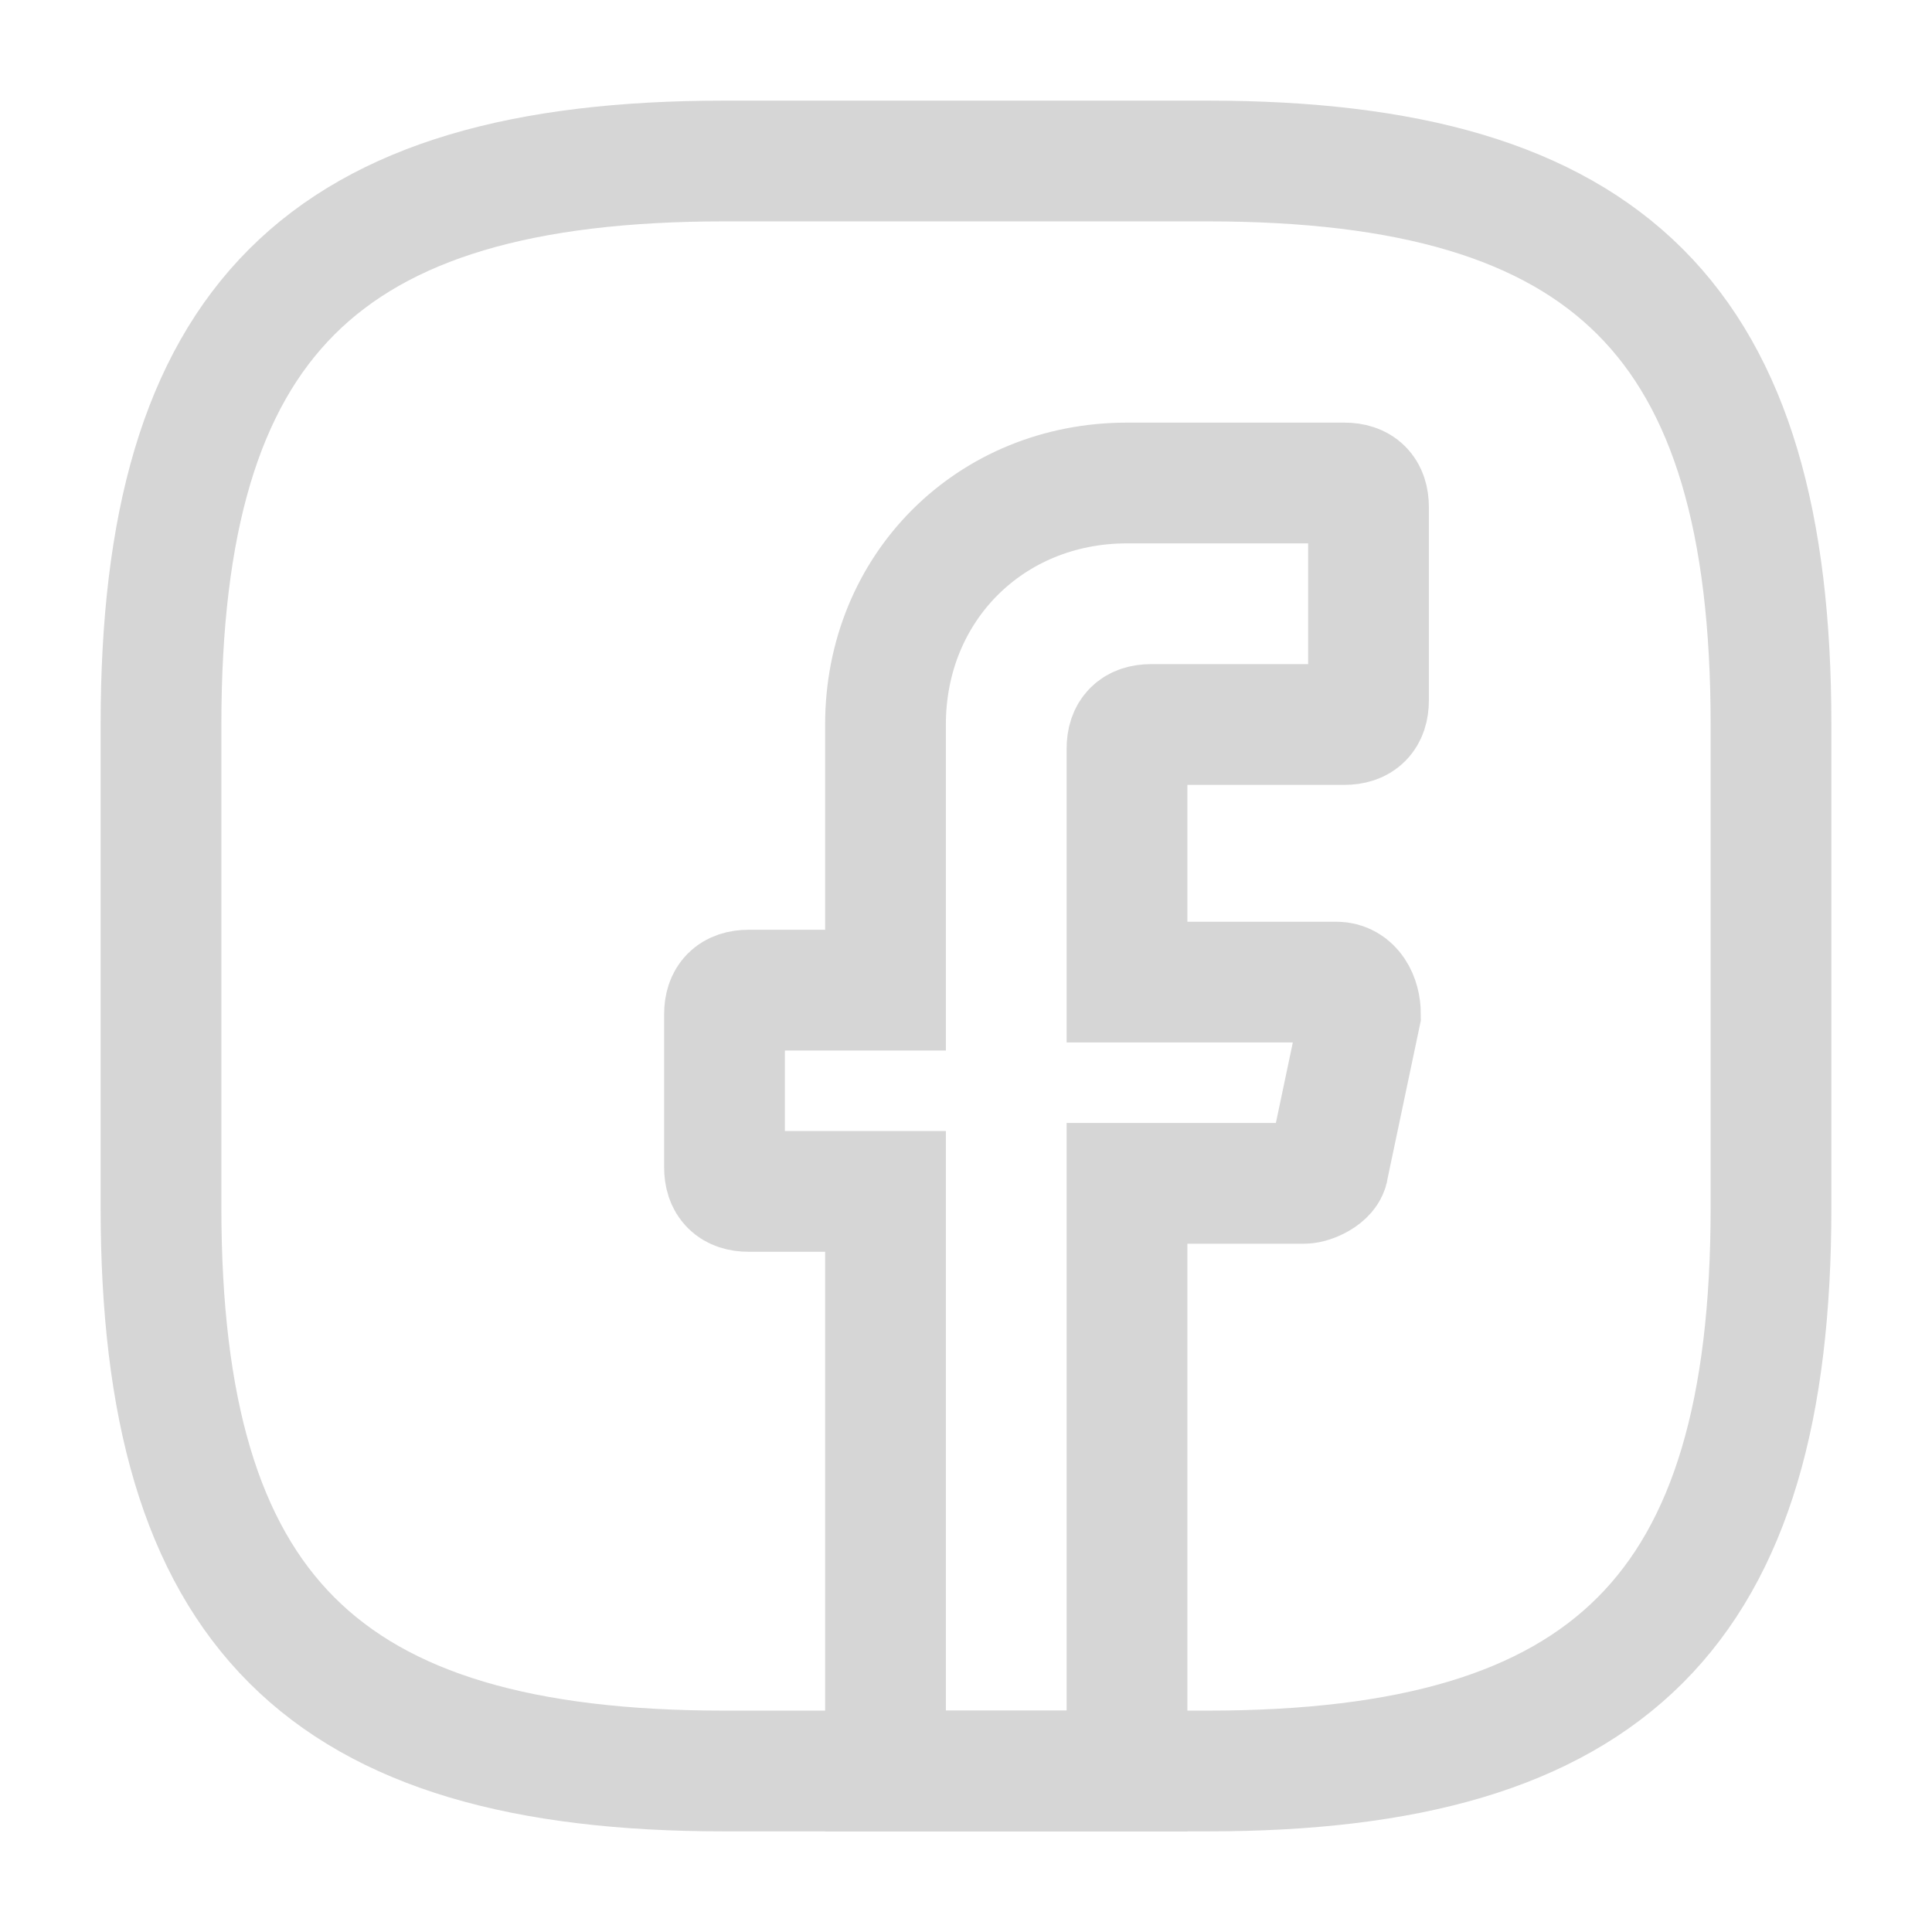
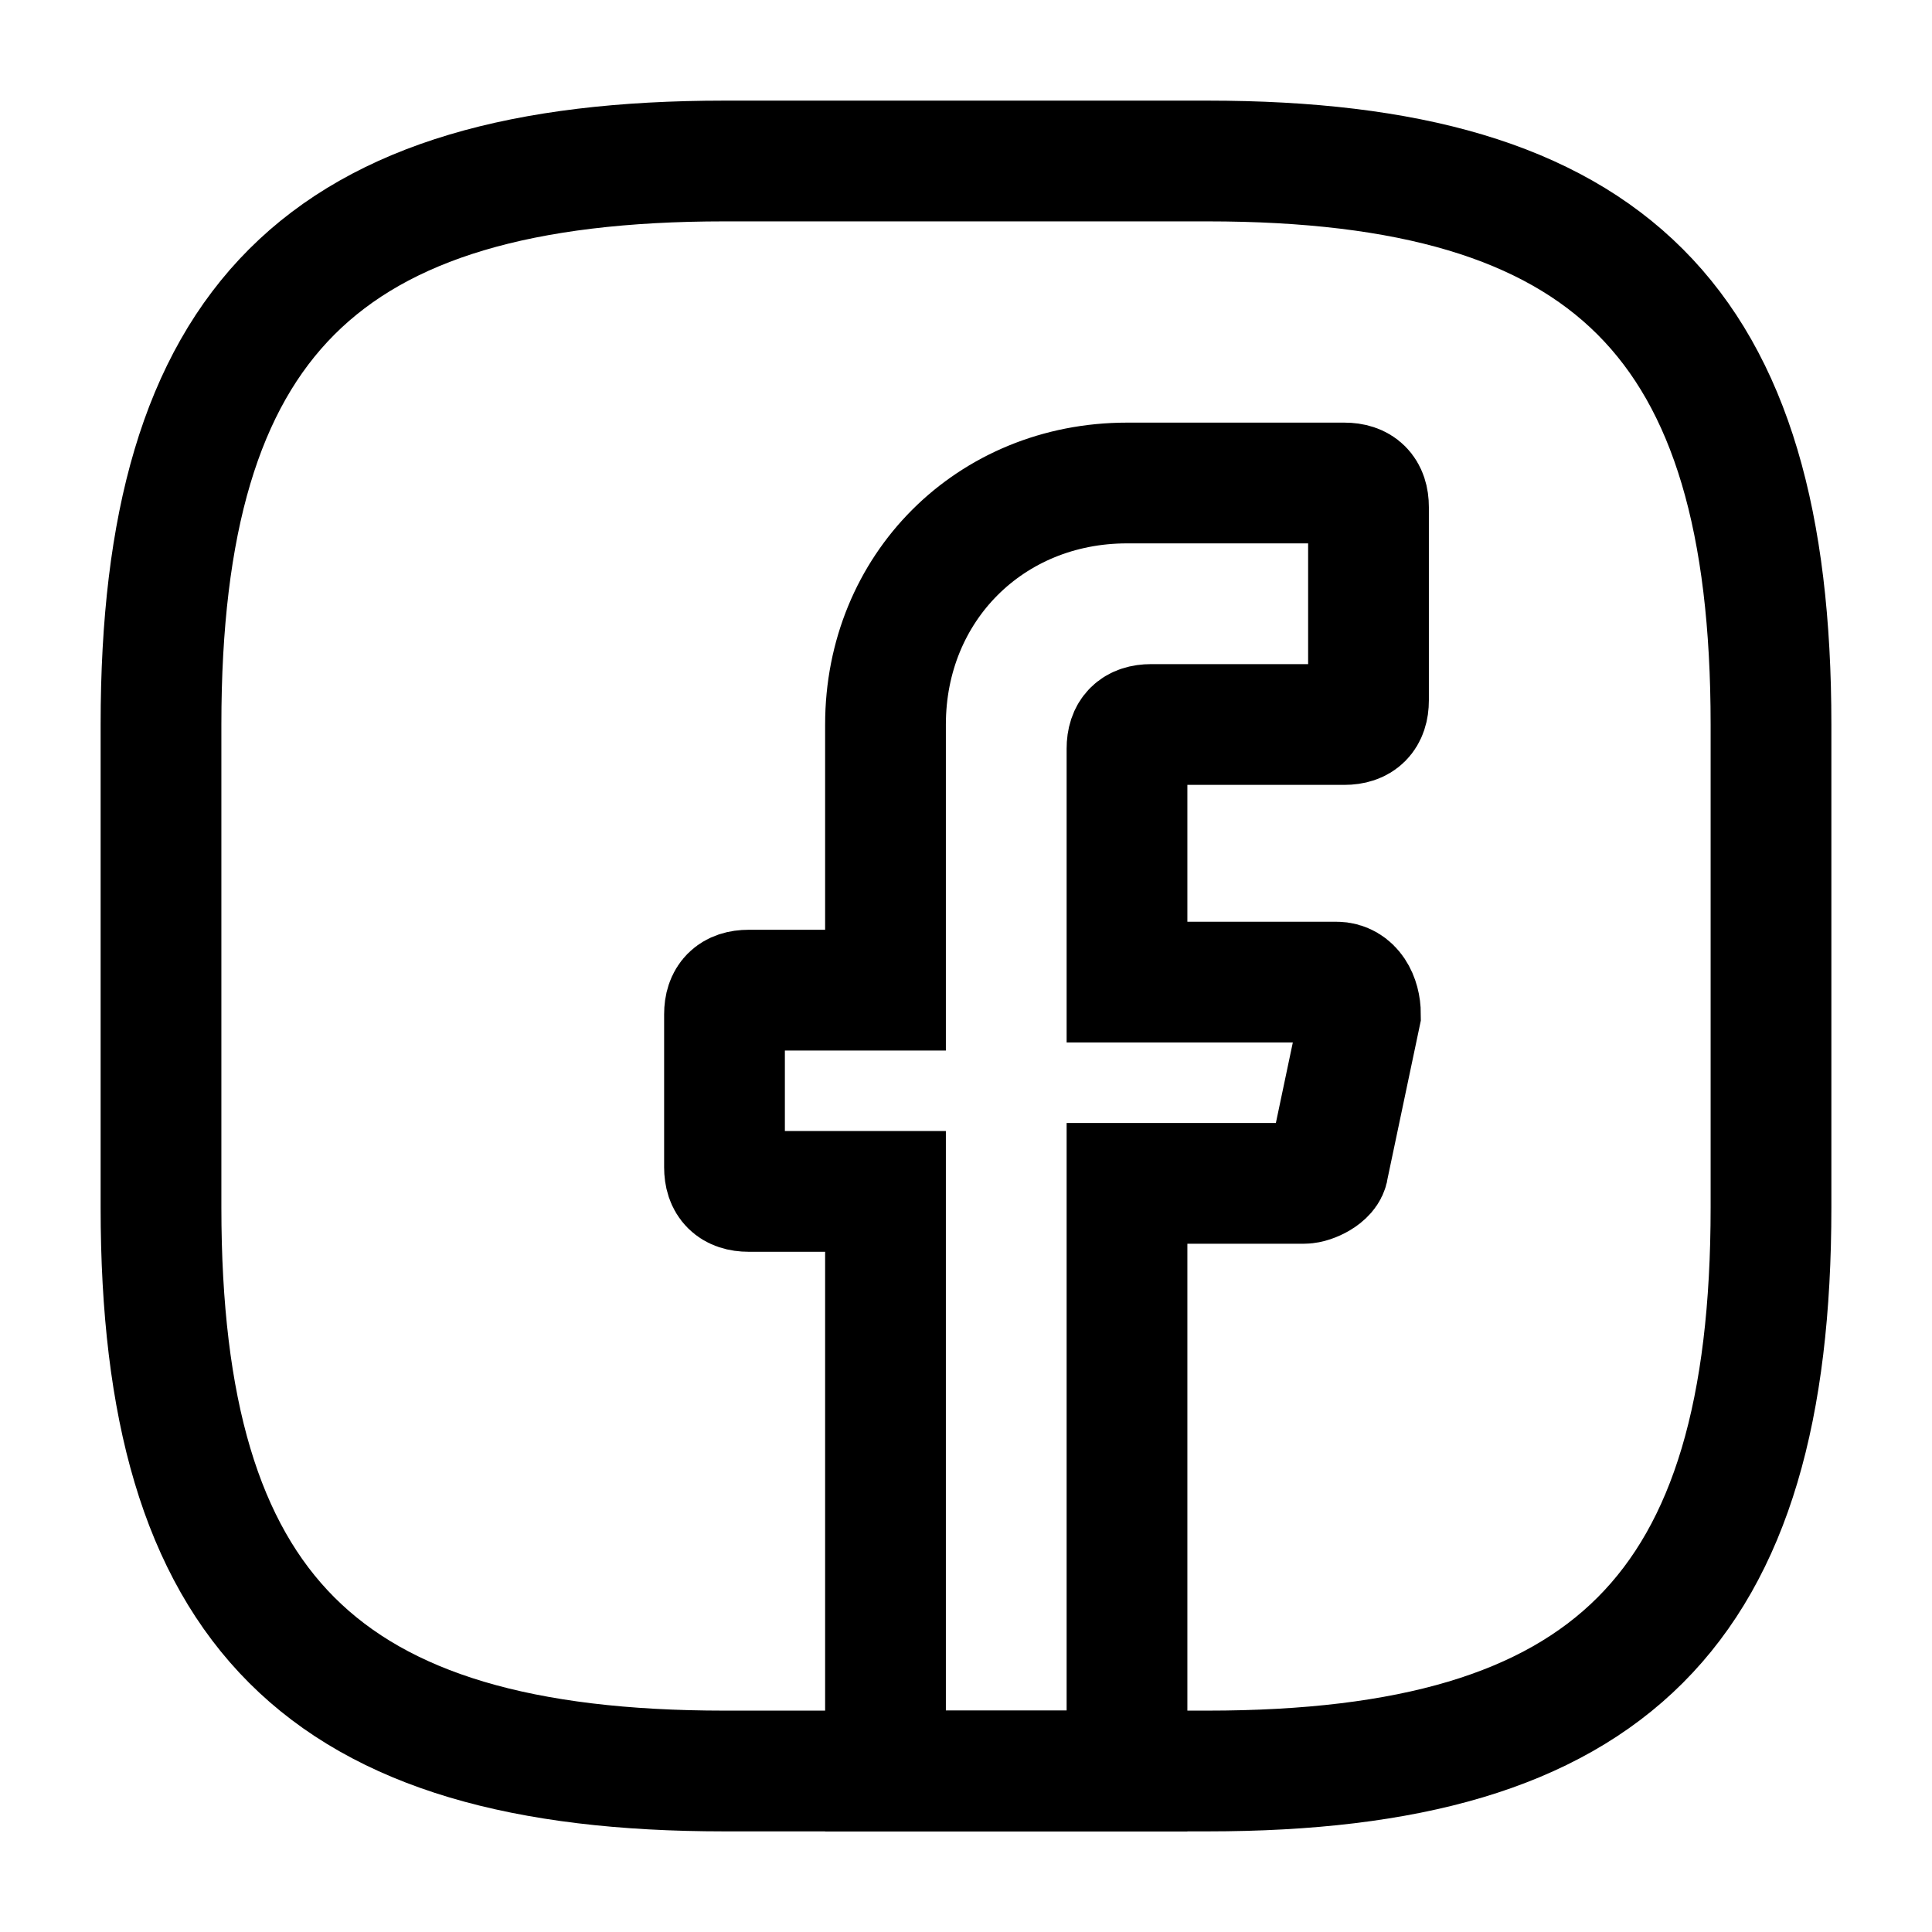
- <svg xmlns="http://www.w3.org/2000/svg" width="24" height="24" viewBox="0 0 24 24" fill="none">
-   <path d="M14 9.3V12.2H16.6C16.8 12.2 16.9 12.4 16.9 12.6L16.5 14.5C16.5 14.6 16.3 14.7 16.2 14.7H14V22H11V14.8H9.3C9.1 14.8 9 14.7 9 14.5V12.6C9 12.4 9.1 12.3 9.3 12.3H11V9C11 7.3 12.3 6 14 6H16.7C16.9 6 17 6.1 17 6.3V8.7C17 8.9 16.9 9 16.7 9H14.3C14.1 9 14 9.1 14 9.3Z" stroke="#D6D6D6" stroke-width="1.5" stroke-miterlimit="10" stroke-linecap="round" />
-   <path d="M15 22H9C4 22 2 20 2 15V9C2 4 4 2 9 2H15C20 2 22 4 22 9V15C22 20 20 22 15 22Z" stroke="#D6D6D6" stroke-width="1.5" stroke-linecap="round" stroke-linejoin="round" />
+ <svg xmlns="http://www.w3.org/2000/svg" width="1em" height="1em" viewBox="0 0 24 24" fill="none">
+   <path d="M14 9.3V12.2H16.6C16.8 12.2 16.9 12.4 16.9 12.6L16.5 14.5C16.5 14.6 16.3 14.7 16.2 14.7H14V22H11V14.8H9.3C9.1 14.8 9 14.7 9 14.5V12.6C9 12.4 9.1 12.3 9.3 12.3H11V9C11 7.3 12.3 6 14 6H16.7C16.9 6 17 6.1 17 6.3V8.7C17 8.9 16.9 9 16.7 9H14.3C14.1 9 14 9.1 14 9.3Z" stroke="currentColor" stroke-width="1.5" stroke-miterlimit="10" stroke-linecap="round" />
+   <path d="M15 22H9C4 22 2 20 2 15V9C2 4 4 2 9 2H15C20 2 22 4 22 9V15C22 20 20 22 15 22Z" stroke="currentColor" stroke-width="1.5" stroke-linecap="round" stroke-linejoin="round" />
</svg>
